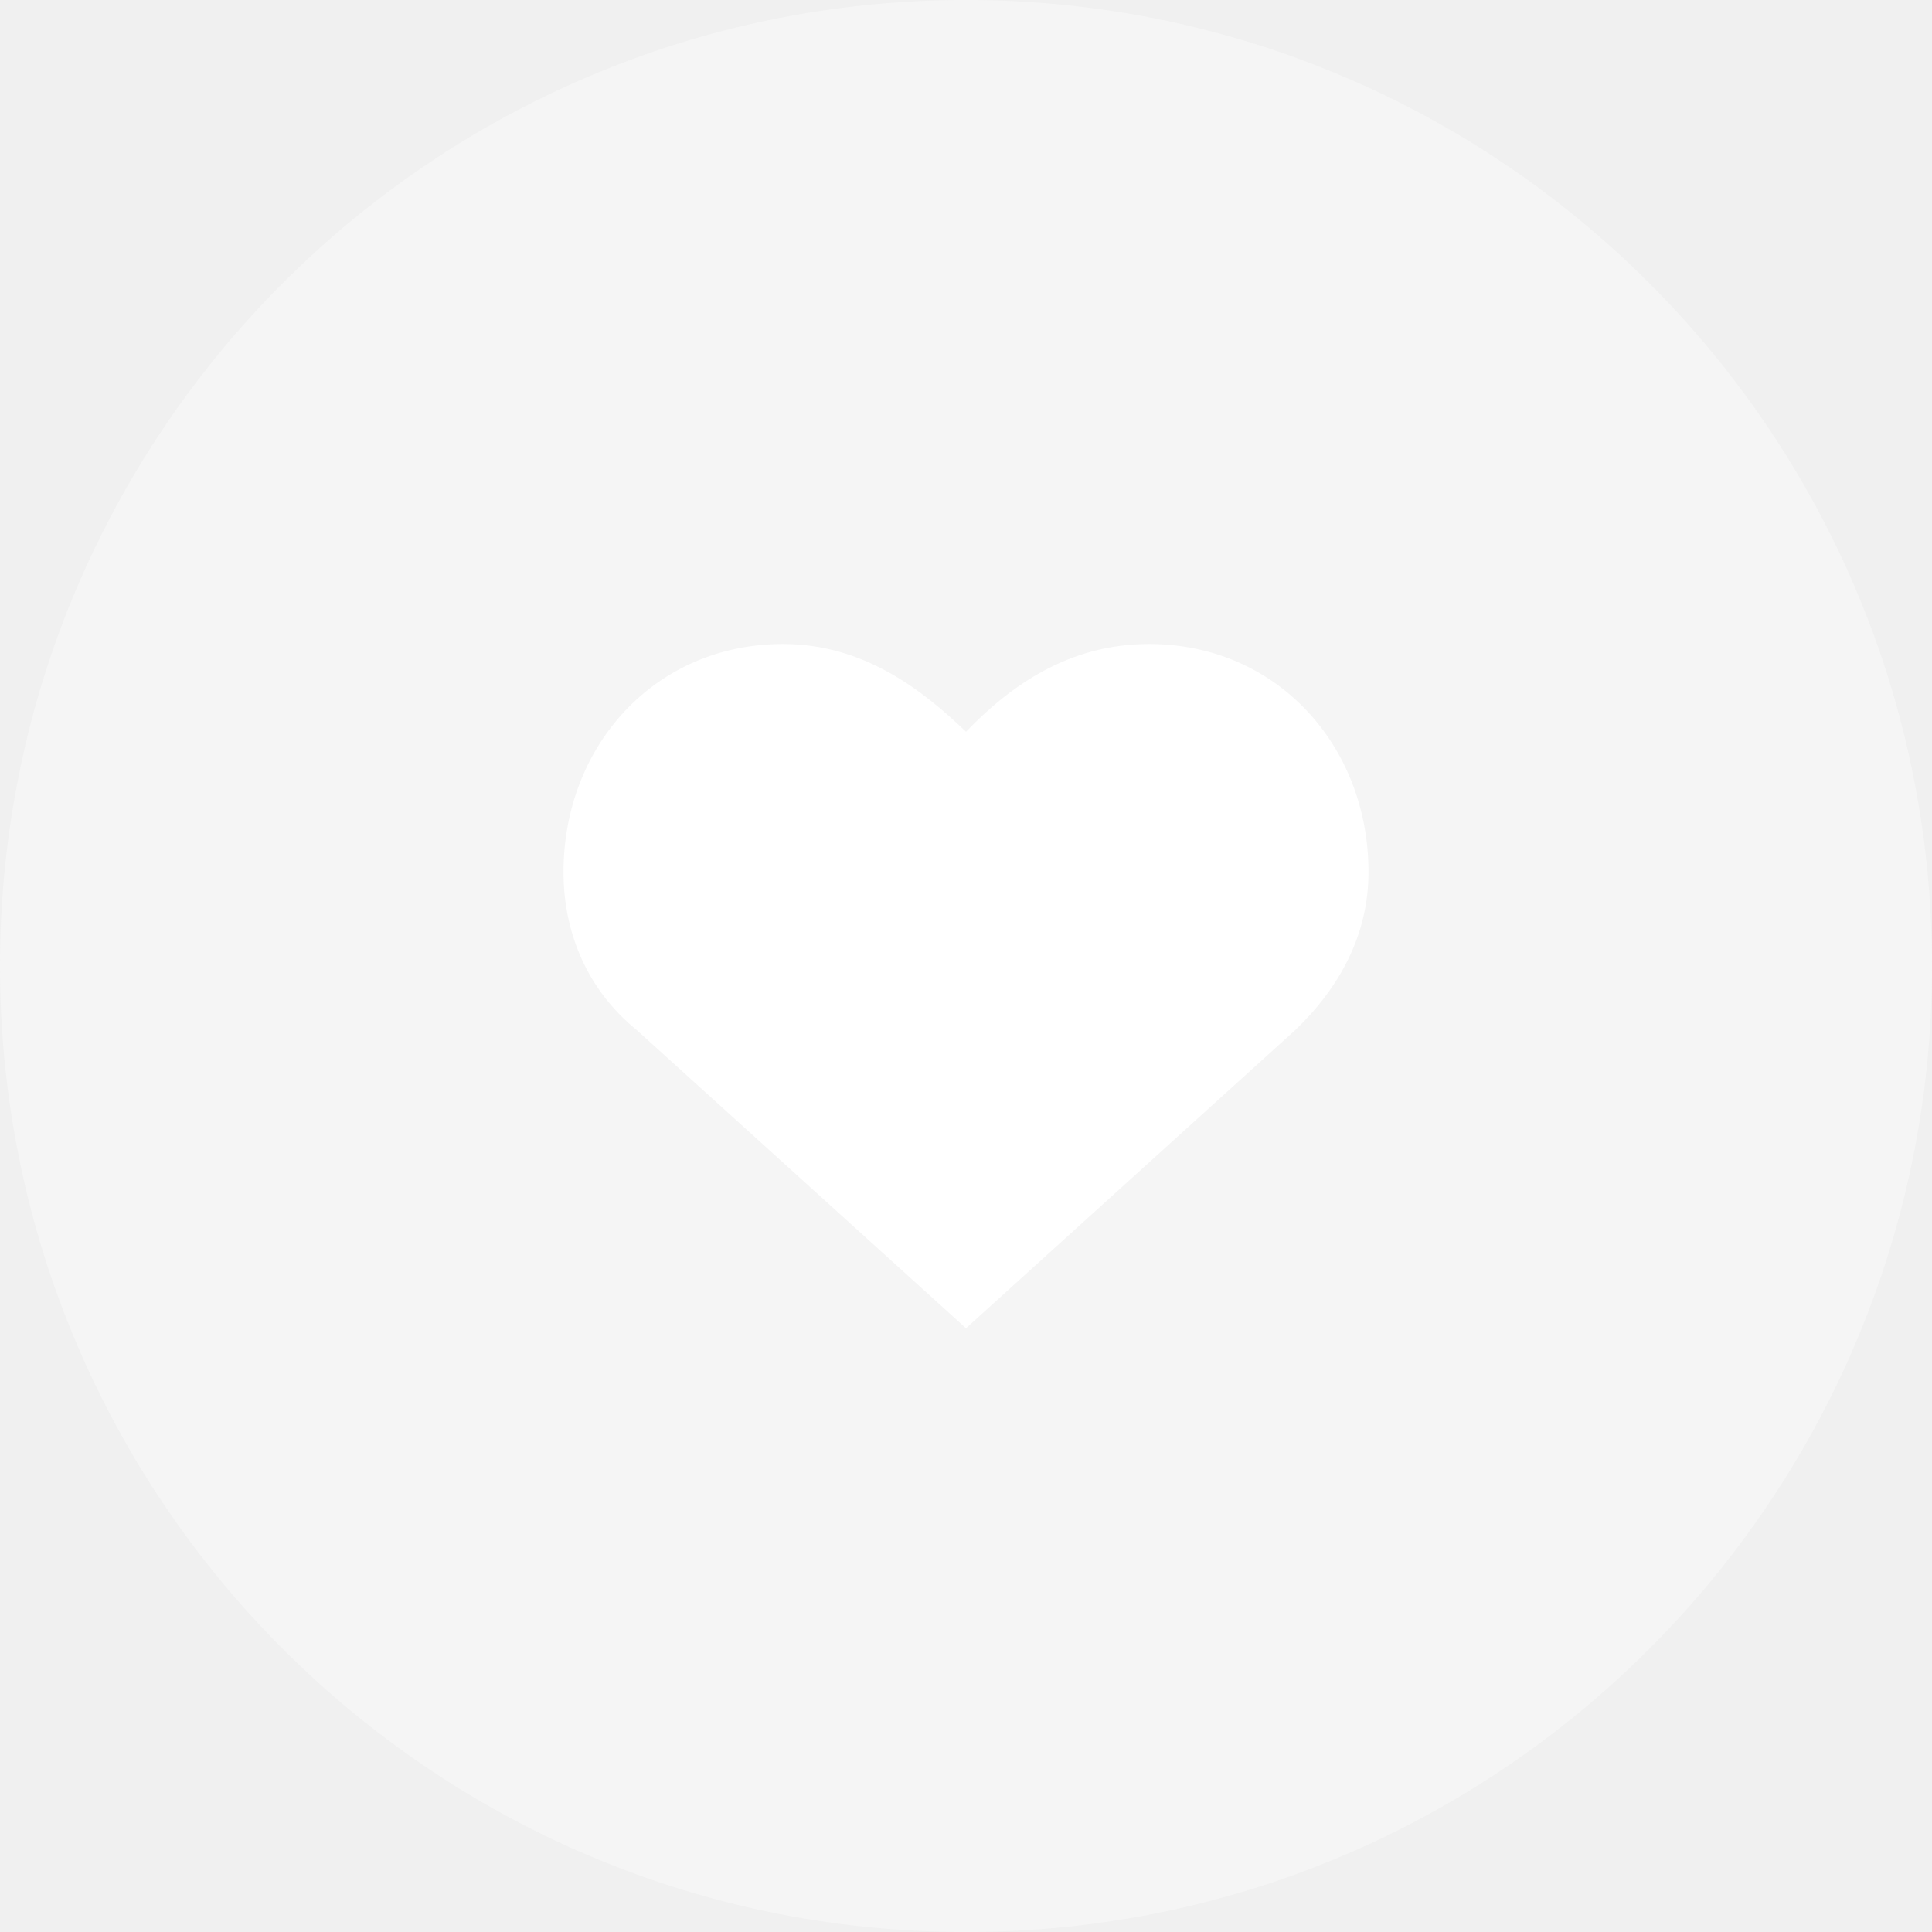
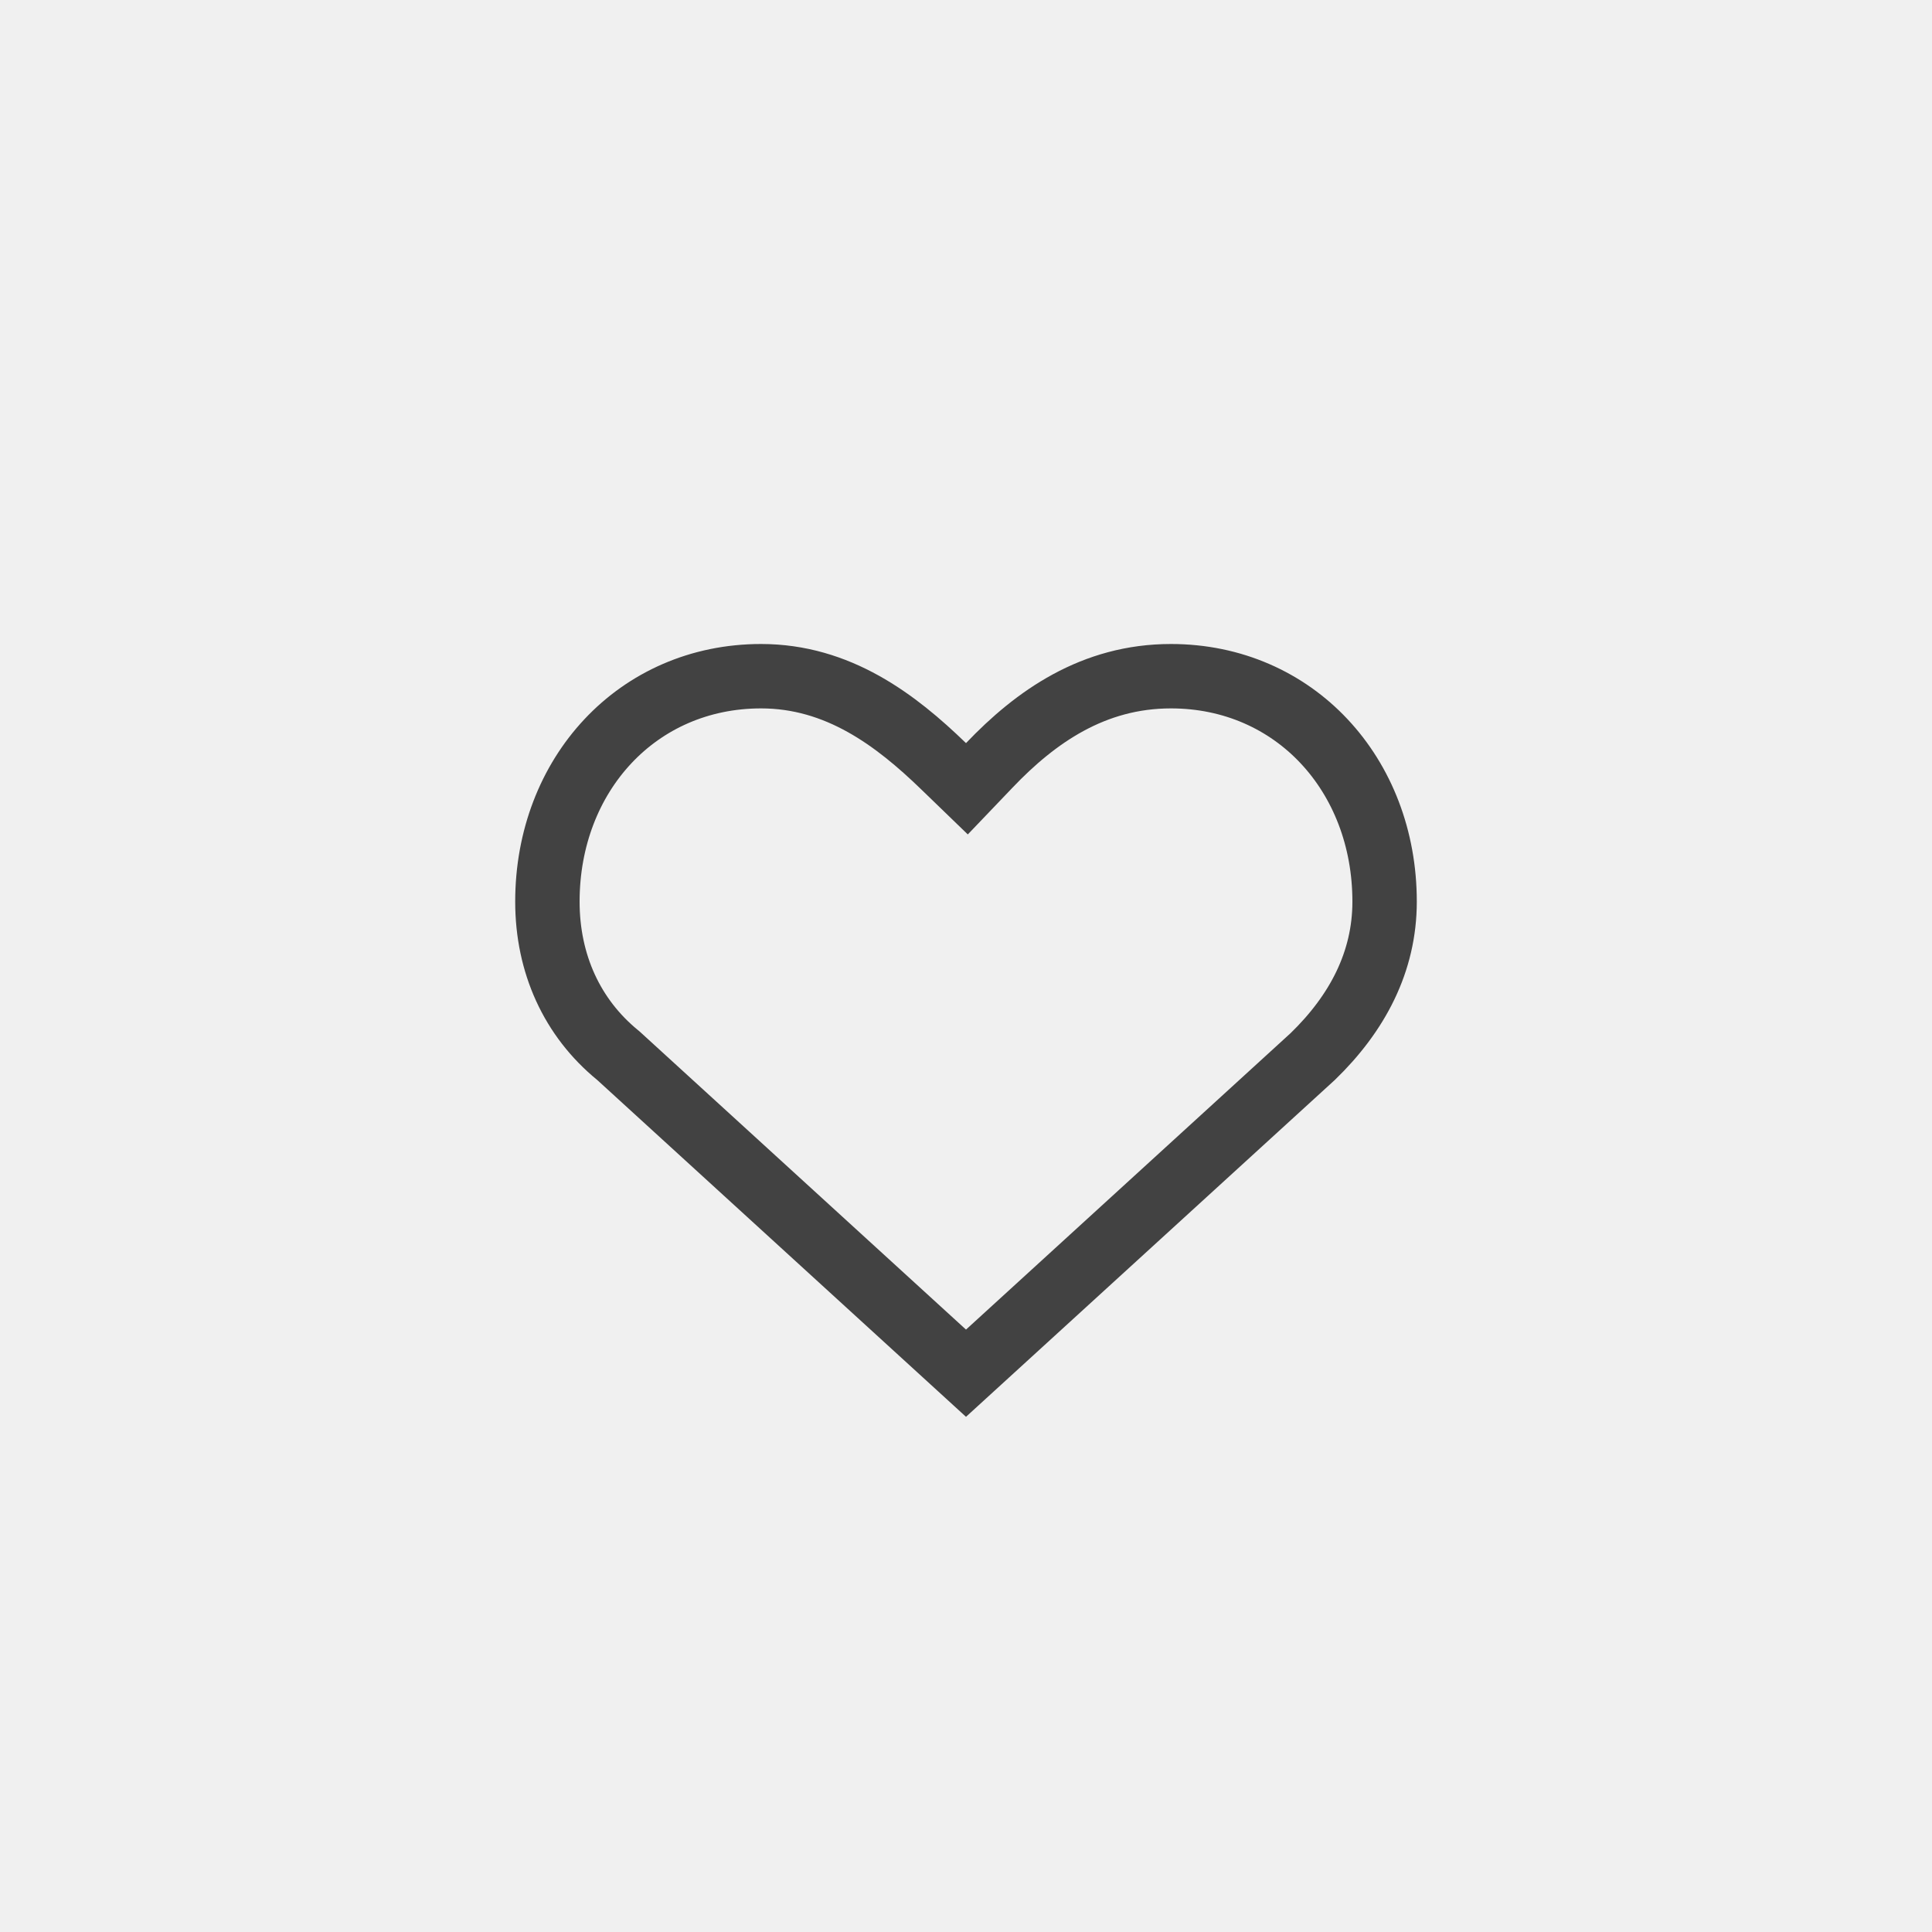
- <svg xmlns="http://www.w3.org/2000/svg" width="24" height="24" viewBox="0 0 24 24" fill="none">
-   <rect width="24" height="24" rx="12" fill="#F5F5F5" />
-   <path d="M14.273 8C13.273 8 12.546 8.523 12 9.09C11.454 8.567 10.727 8 9.727 8C8.136 8 7 9.264 7 10.833C7 11.618 7.318 12.315 7.909 12.795L12 16.5L16.091 12.795C16.636 12.272 17 11.618 17 10.833C17 9.264 15.864 8 14.273 8Z" fill="white" />
+ <svg xmlns="http://www.w3.org/2000/svg" width="30" height="30" viewBox="0 0 30 30" fill="none">
+   <path d="M14.652 11.898L15.014 12.248L15.362 11.884C16.082 11.129 16.978 10.5 18.182 10.5C20.102 10.5 21.5 12.029 21.5 14C21.5 14.937 21.075 15.736 20.385 16.405L15 21.323L9.61 16.4L9.6 16.391L9.589 16.382C8.886 15.806 8.5 14.968 8.5 14C8.5 12.029 9.898 10.5 11.818 10.5C13.013 10.5 13.909 11.178 14.652 11.898Z" stroke="#424242" />
</svg>
